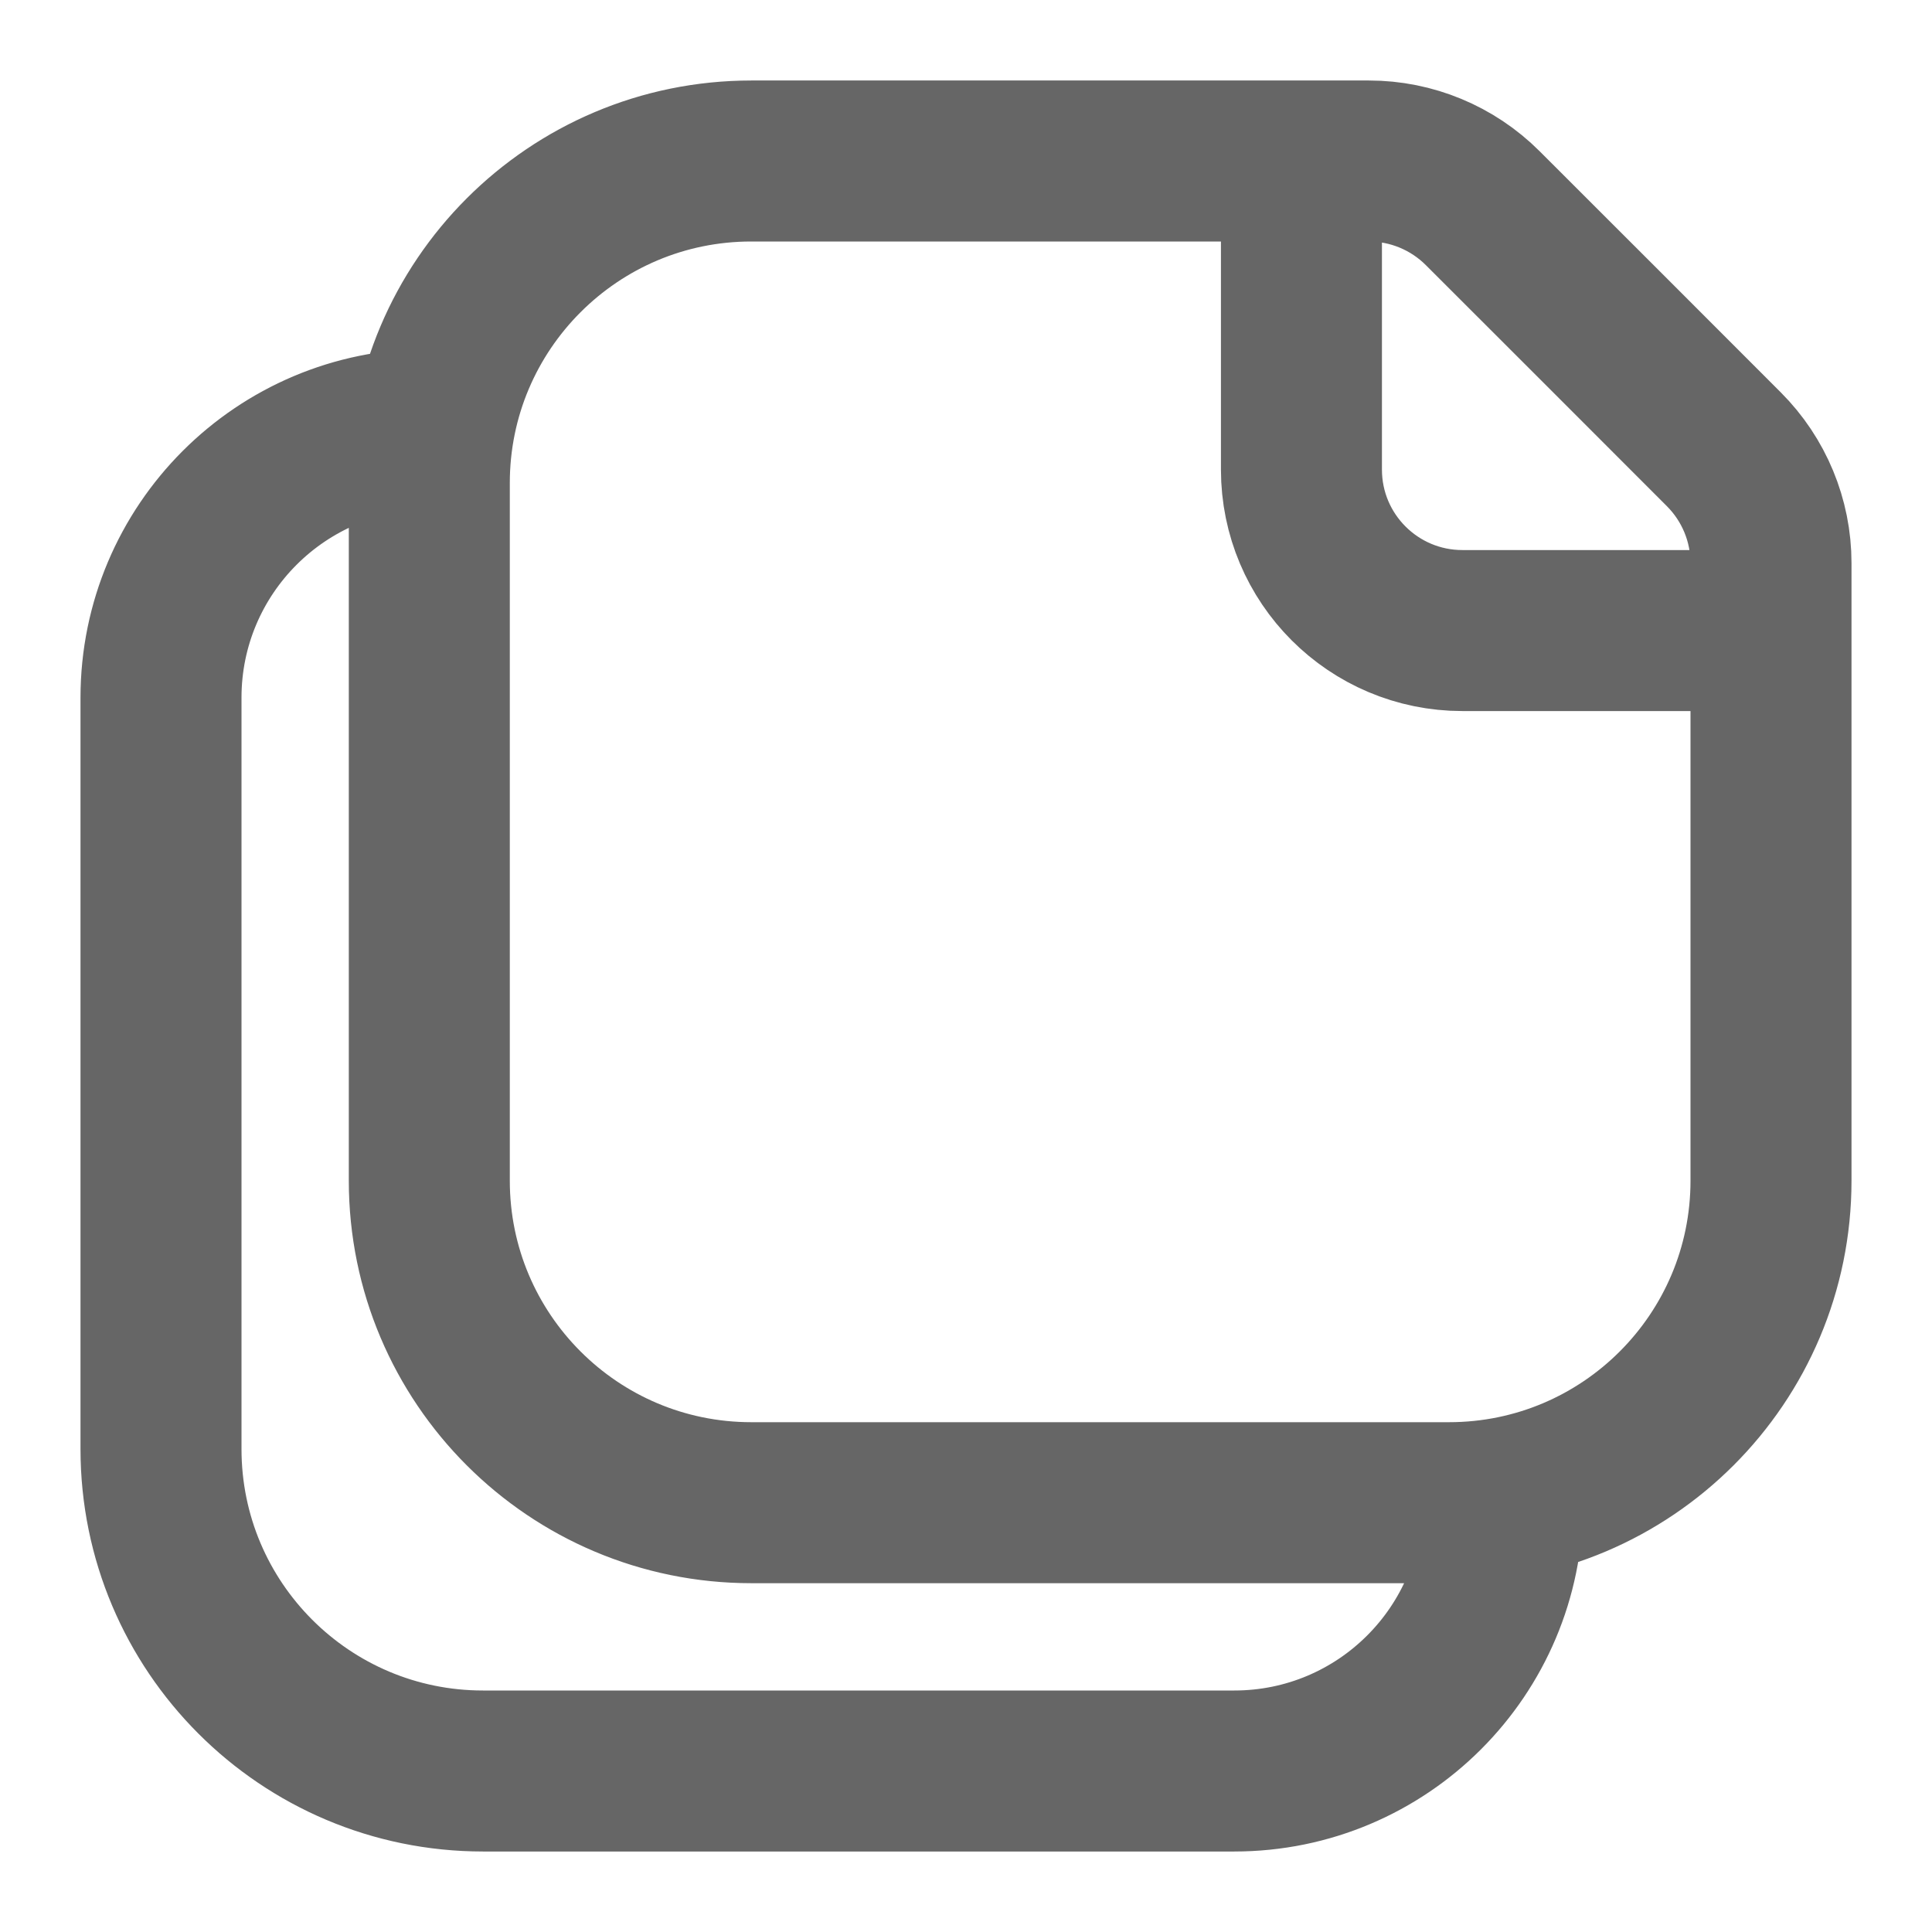
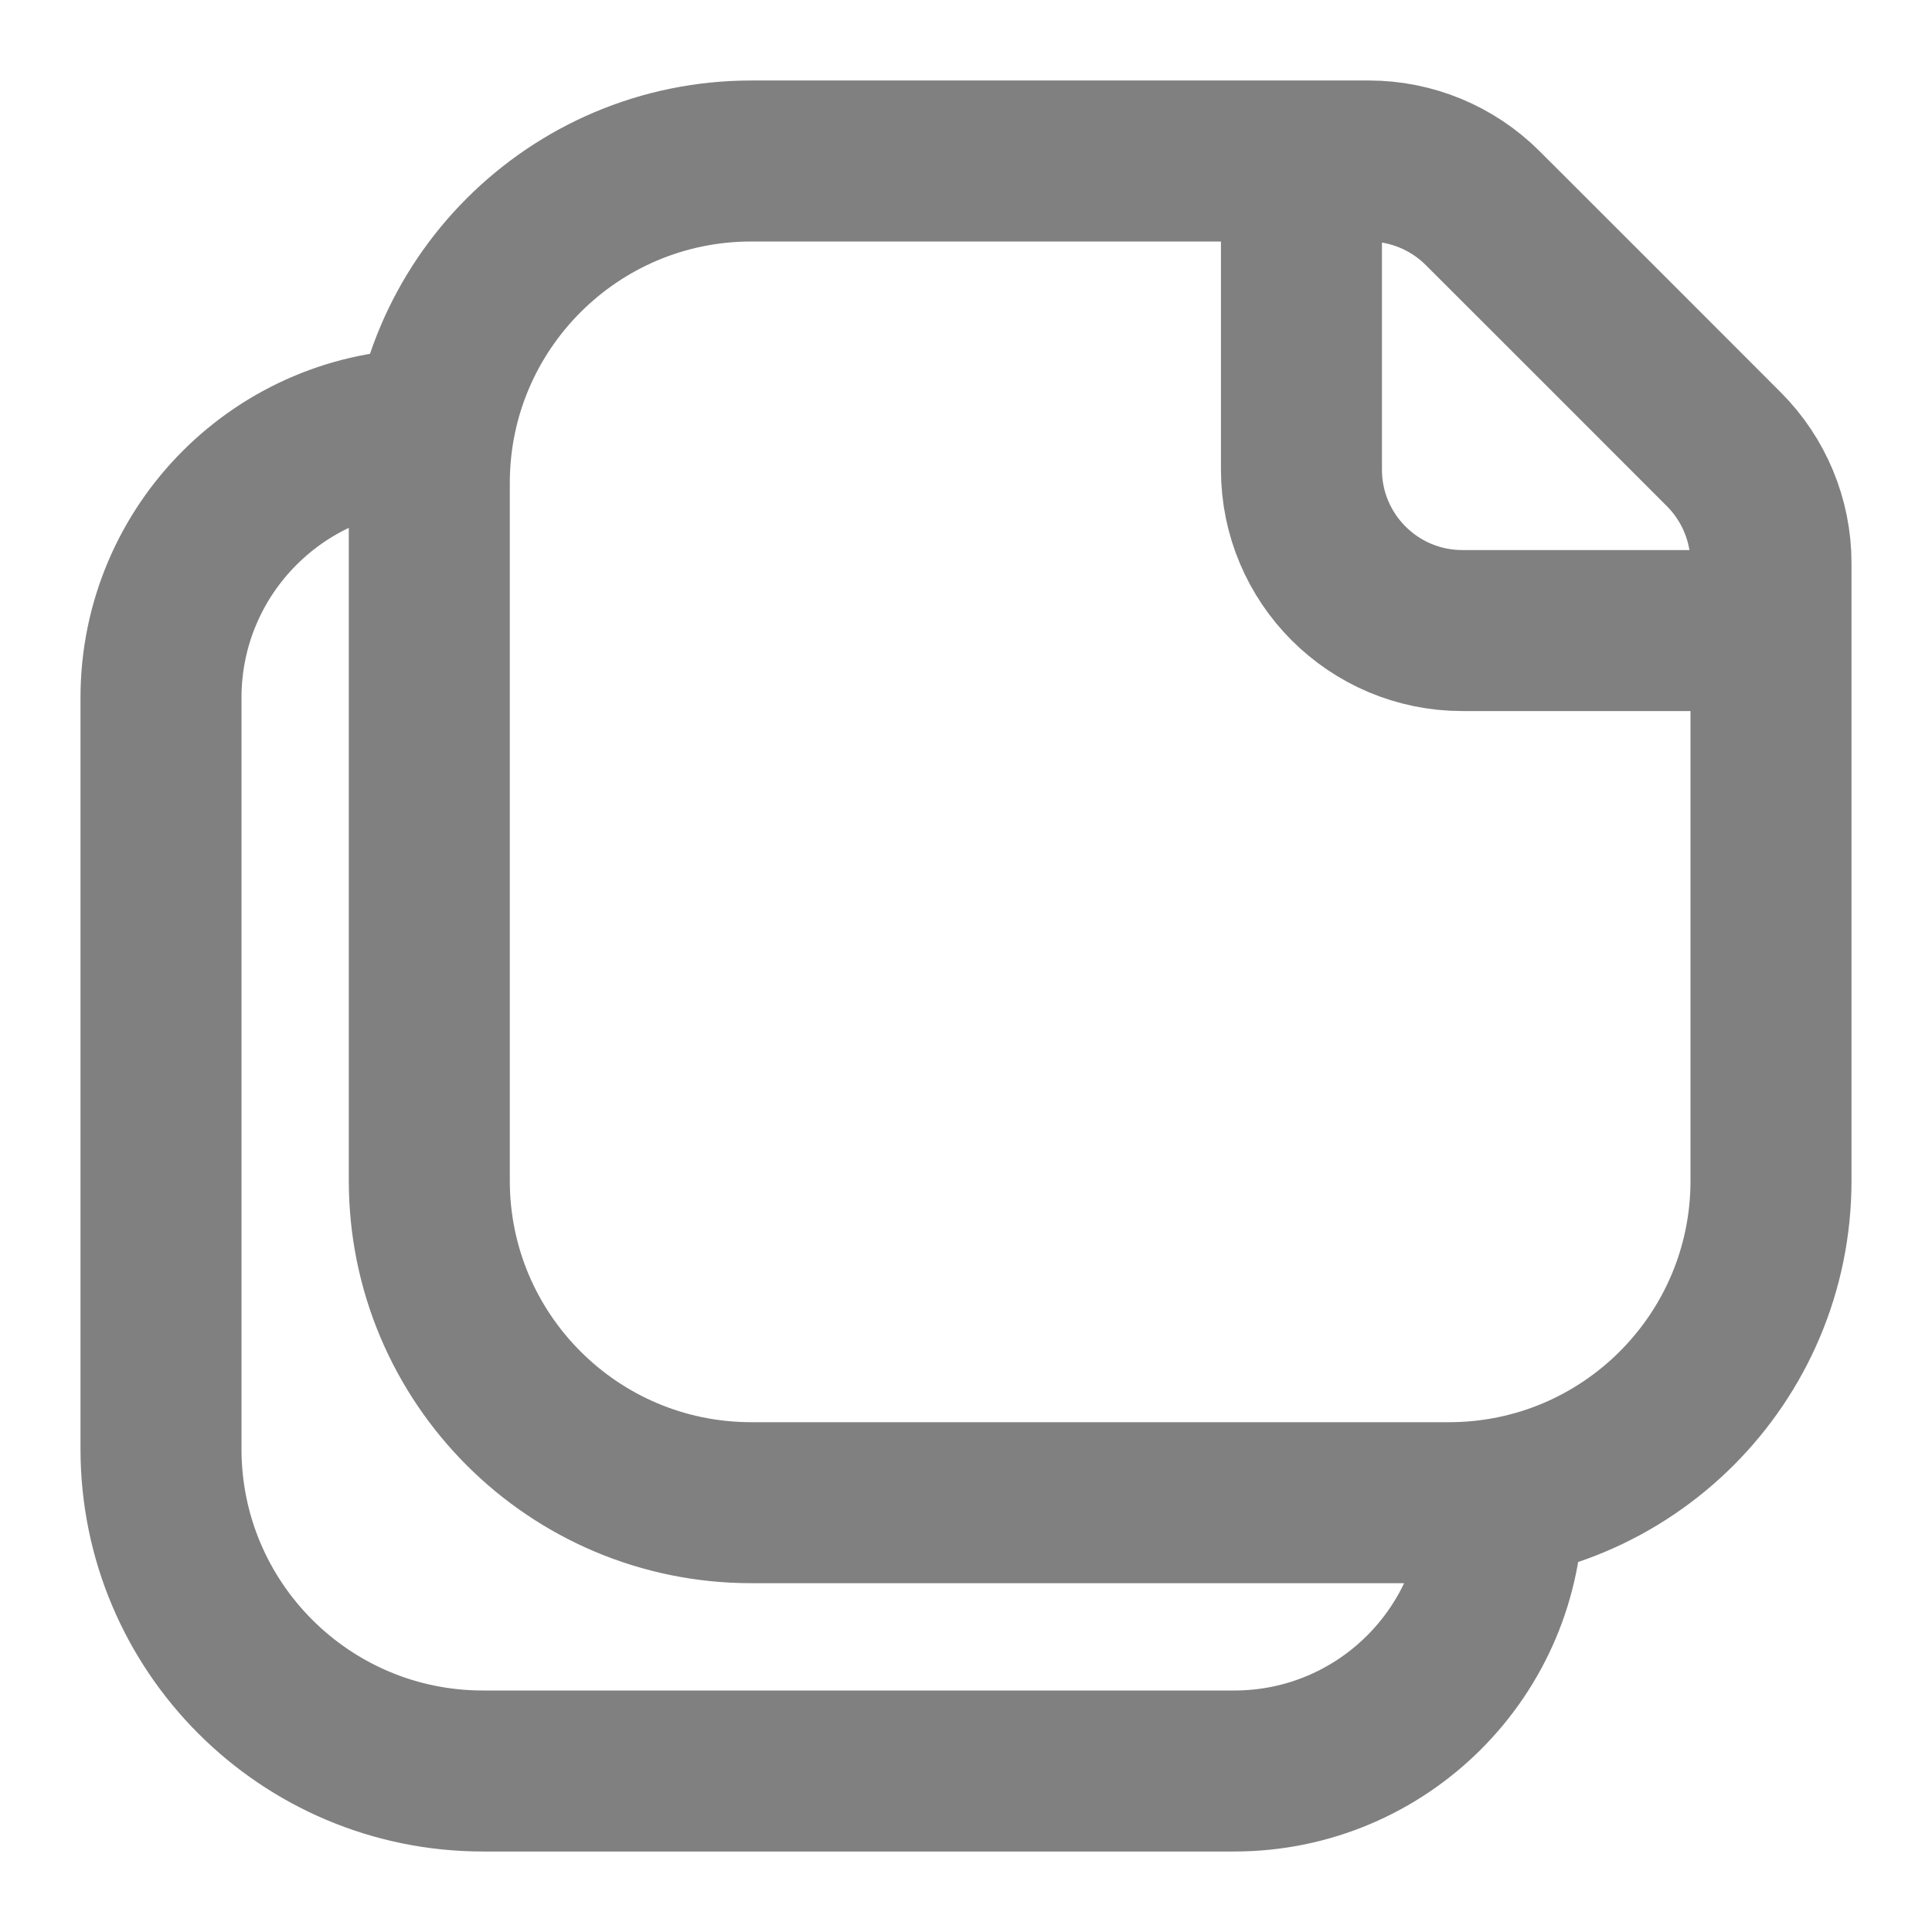
<svg xmlns="http://www.w3.org/2000/svg" width="24" height="24" viewBox="0 0 24 24" fill="none">
-   <path d="M18.667 18.667C18.667 20.508 17.174 22 15.333 22H6C3.791 22 2 20.209 2 18V8.667C2 6.826 3.492 5.333 5.333 5.333M16.167 2H9.333C7.124 2 5.333 3.791 5.333 6V14.667C5.333 16.876 7.124 18.667 9.333 18.667H18C20.209 18.667 22 16.876 22 14.667V7.833M16.167 2V5.833C16.167 6.938 17.062 7.833 18.167 7.833H22M16.167 2H17.005C17.535 2 18.044 2.211 18.419 2.586L19.917 4.083L21.414 5.581C21.789 5.956 22 6.465 22 6.995V7.833" stroke="#666666" stroke-width="2" stroke-linecap="round" />
+   <path d="M18.667 18.667C18.667 20.508 17.174 22 15.333 22H6C3.791 22 2 20.209 2 18V8.667C2 6.826 3.492 5.333 5.333 5.333M16.167 2H9.333C7.124 2 5.333 3.791 5.333 6V14.667C5.333 16.876 7.124 18.667 9.333 18.667H18C20.209 18.667 22 16.876 22 14.667V7.833M16.167 2V5.833C16.167 6.938 17.062 7.833 18.167 7.833H22M16.167 2H17.005C17.535 2 18.044 2.211 18.419 2.586L19.917 4.083L21.414 5.581C21.789 5.956 22 6.465 22 6.995V7.833" stroke="#808080" stroke-width="2" stroke-linecap="round" />
</svg>
